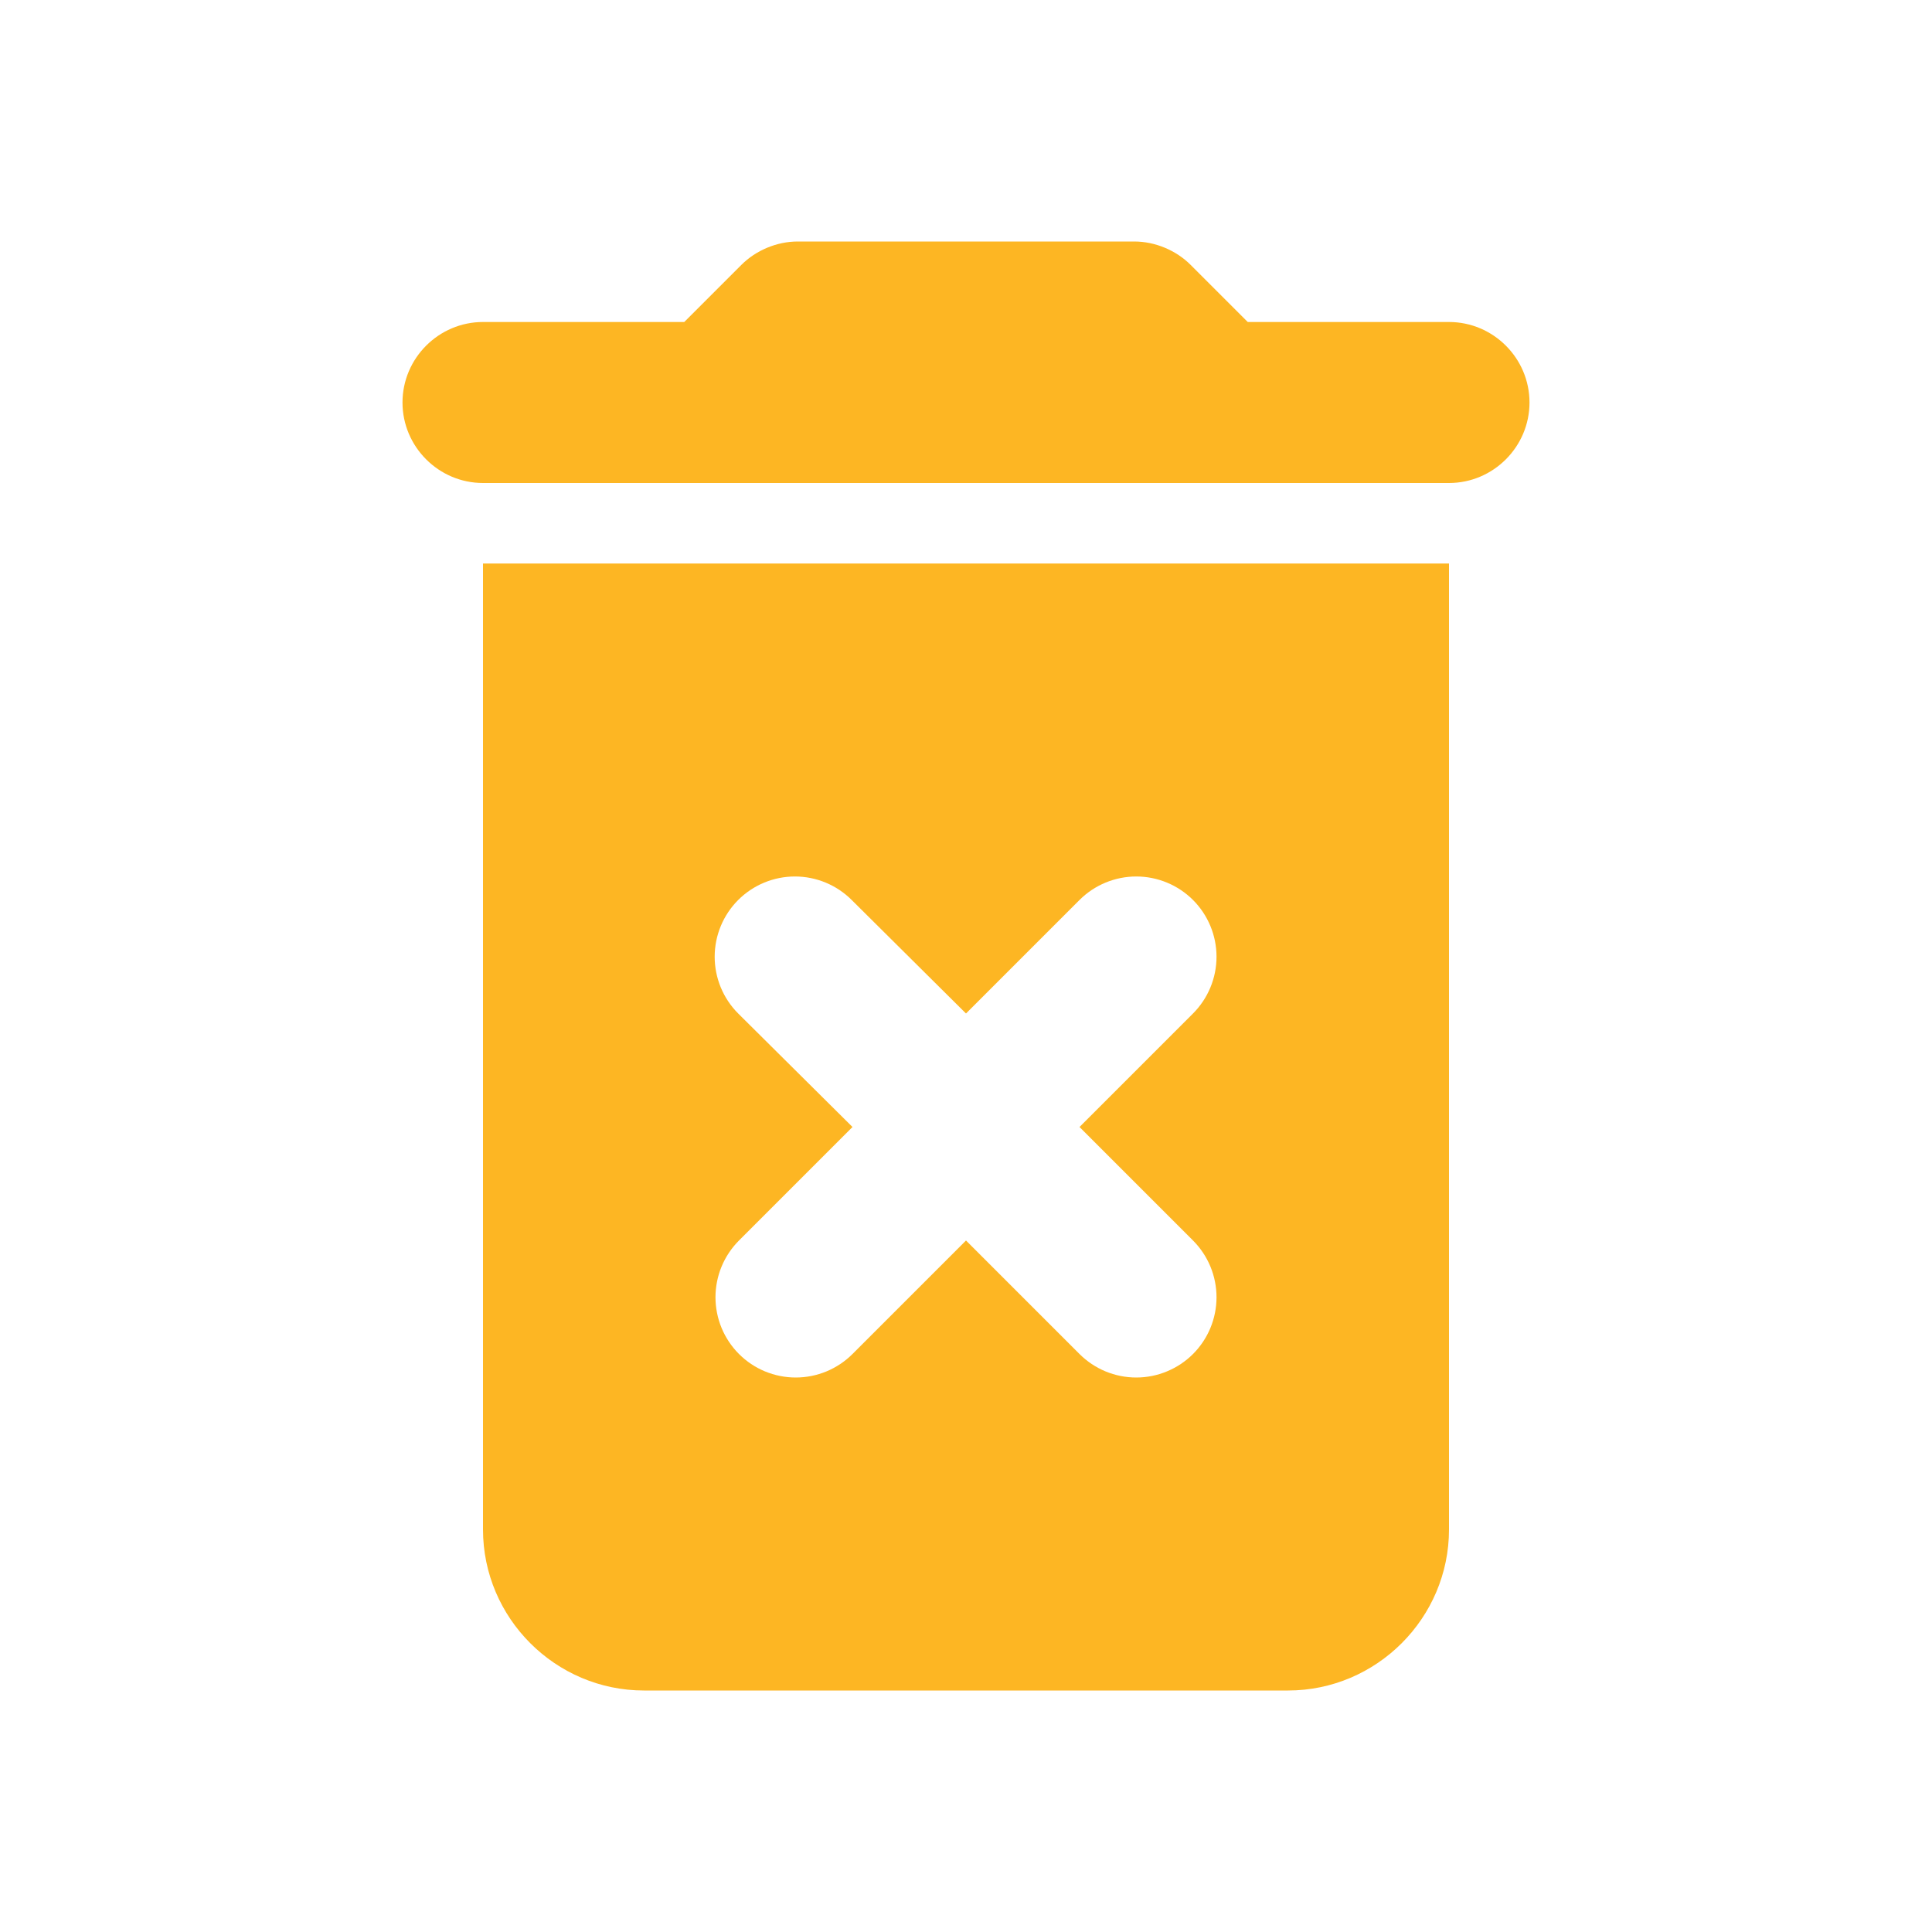
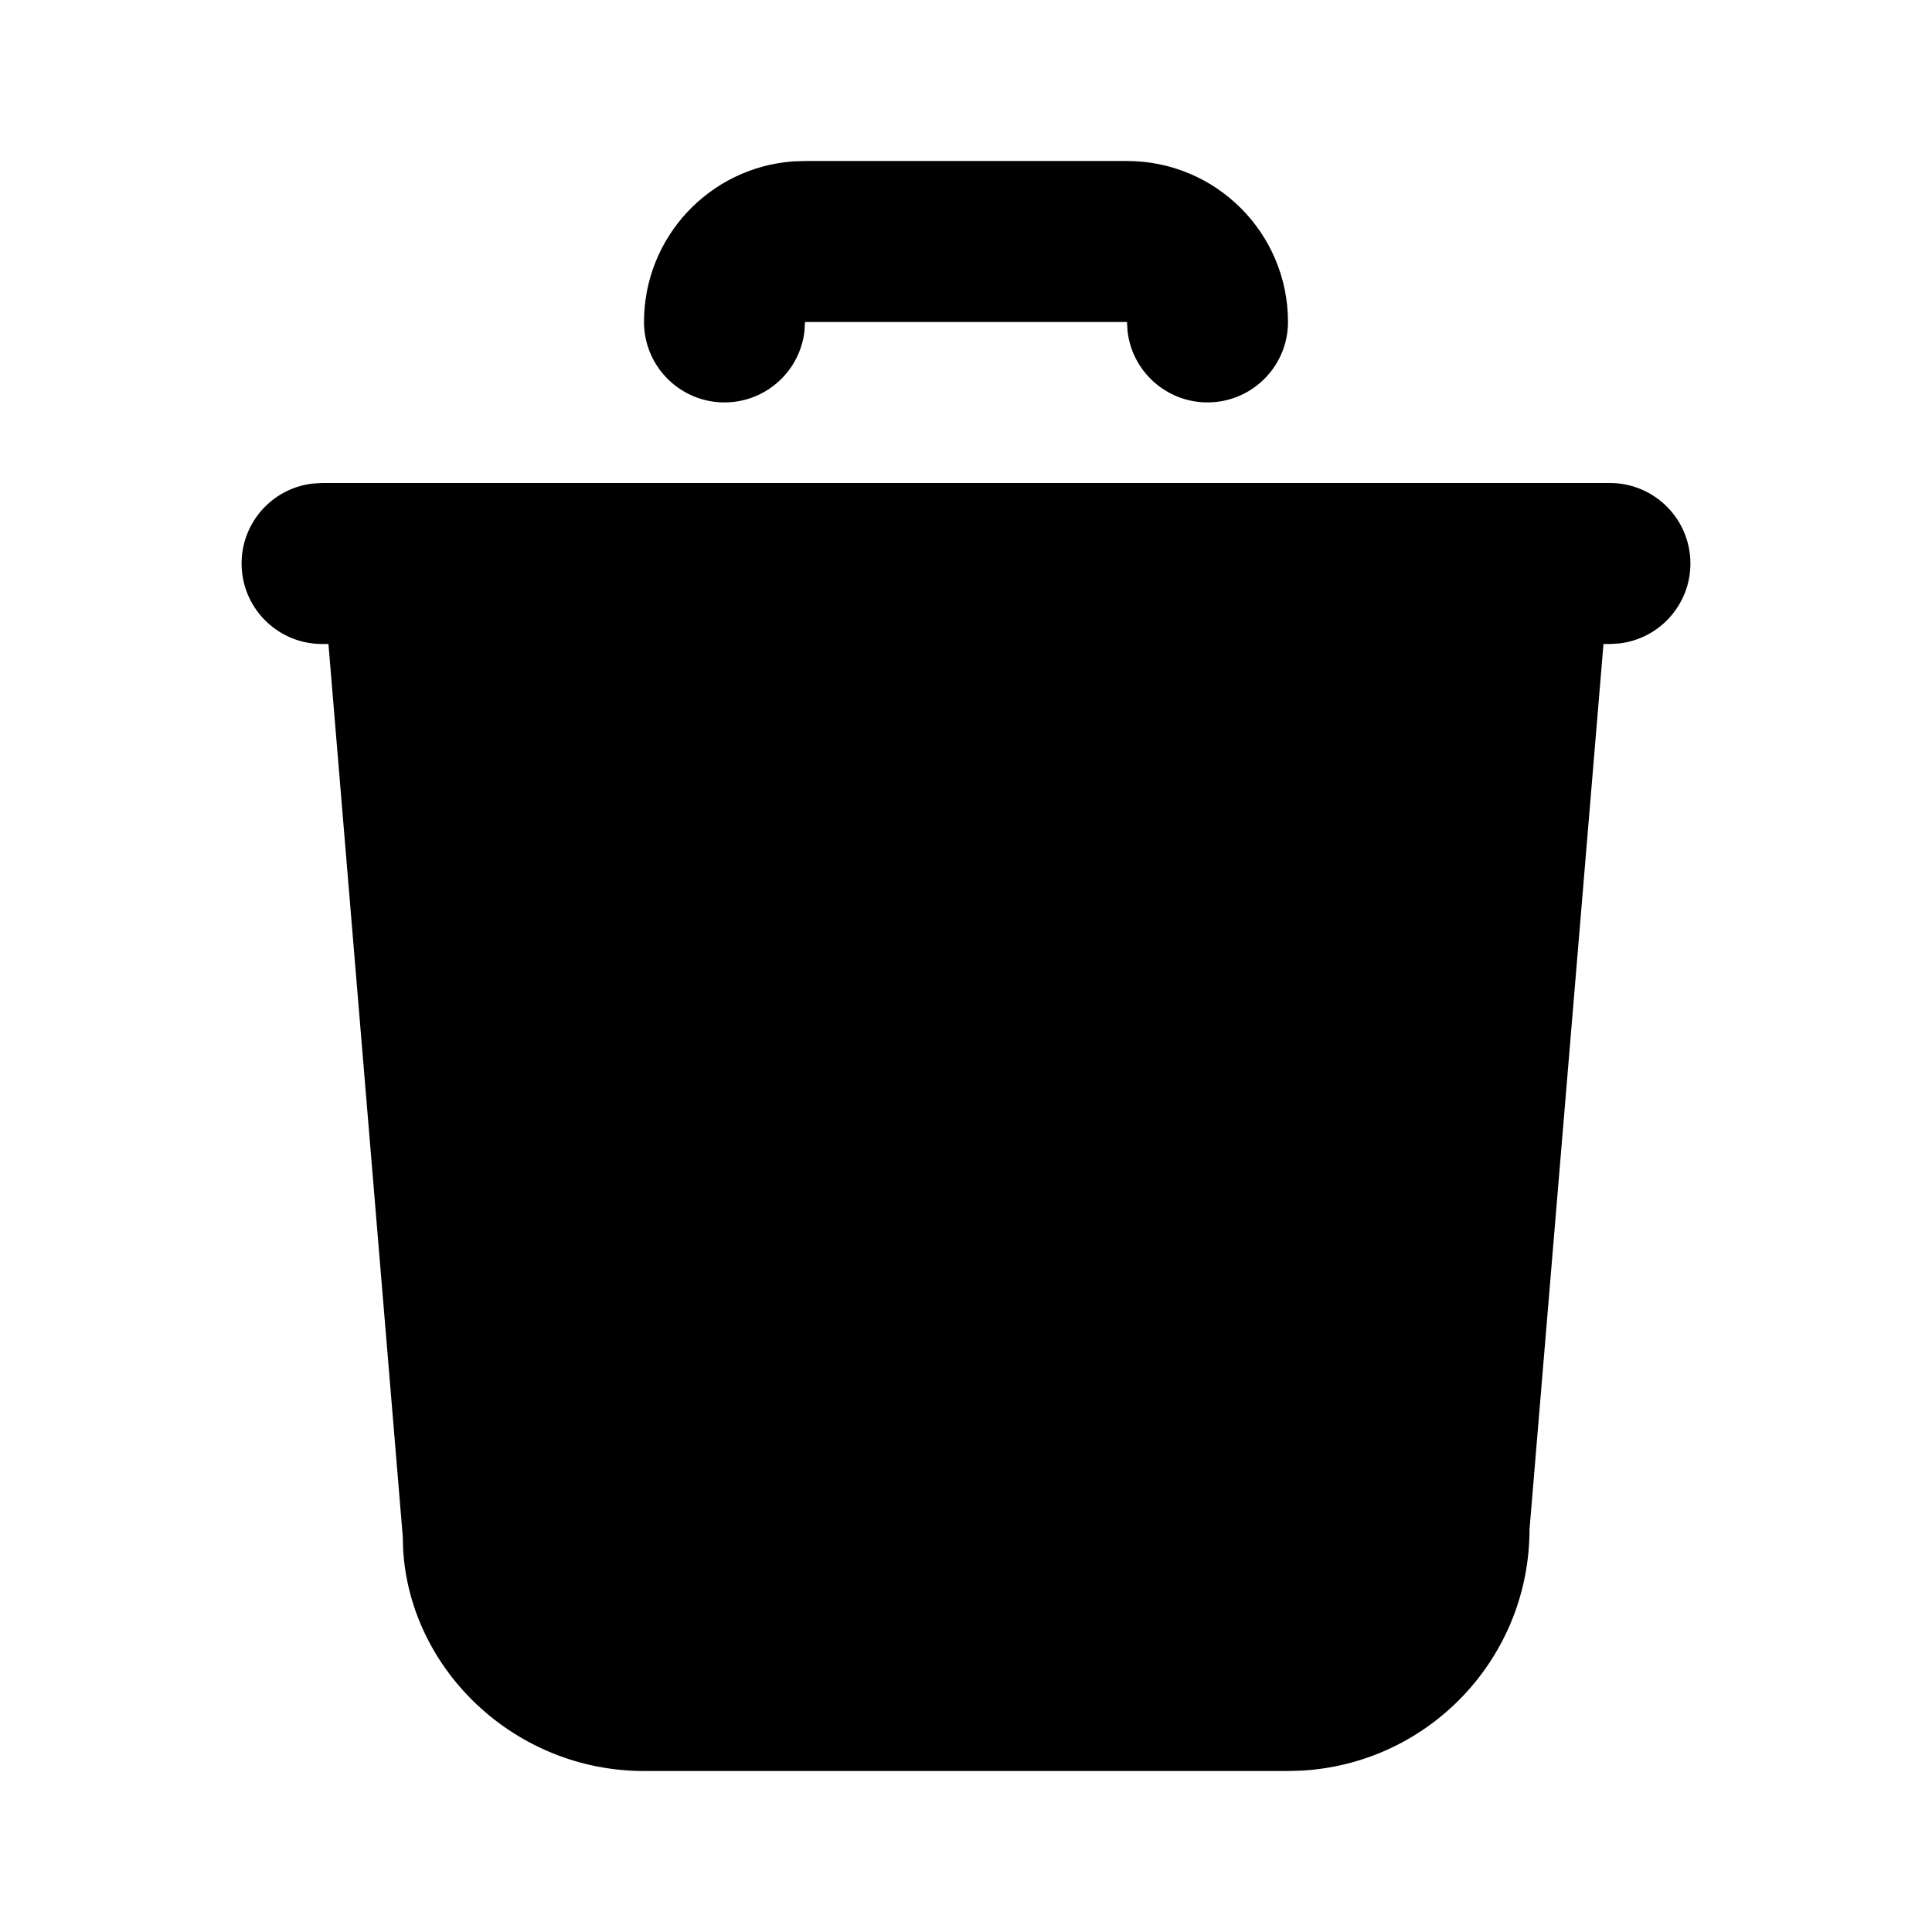
- <svg xmlns="http://www.w3.org/2000/svg" width="24" height="24" viewBox="0 0 24 24" fill="none">
-   <path d="M6 19C6 20.1 6.9 21 8 21H16C17.1 21 18 20.1 18 19V7H6V19ZM9.17 12.59C8.983 12.403 8.878 12.149 8.878 11.885C8.878 11.621 8.983 11.367 9.17 11.18C9.357 10.993 9.611 10.888 9.875 10.888C10.139 10.888 10.393 10.993 10.58 11.18L12 12.59L13.41 11.18C13.597 10.993 13.851 10.888 14.115 10.888C14.379 10.888 14.633 10.993 14.82 11.18C15.007 11.367 15.112 11.621 15.112 11.885C15.112 12.149 15.007 12.403 14.82 12.59L13.41 14L14.82 15.41C14.913 15.503 14.986 15.613 15.036 15.733C15.086 15.854 15.112 15.984 15.112 16.115C15.112 16.246 15.086 16.376 15.036 16.497C14.986 16.617 14.913 16.727 14.82 16.82C14.727 16.913 14.617 16.986 14.496 17.036C14.376 17.086 14.246 17.112 14.115 17.112C13.984 17.112 13.854 17.086 13.733 17.036C13.613 16.986 13.503 16.913 13.41 16.82L12 15.41L10.59 16.82C10.497 16.913 10.387 16.986 10.267 17.036C10.146 17.086 10.016 17.112 9.885 17.112C9.754 17.112 9.624 17.086 9.503 17.036C9.382 16.986 9.273 16.913 9.18 16.82C9.087 16.727 9.014 16.617 8.964 16.497C8.914 16.376 8.888 16.246 8.888 16.115C8.888 15.984 8.914 15.854 8.964 15.733C9.014 15.613 9.087 15.503 9.18 15.41L10.59 14L9.17 12.59ZM18 4H15.5L14.79 3.29C14.61 3.11 14.35 3 14.09 3H9.91C9.65 3 9.39 3.11 9.21 3.29L8.5 4H6C5.45 4 5 4.45 5 5C5 5.55 5.45 6 6 6H18C18.55 6 19 5.55 19 5C19 4.45 18.55 4 18 4Z" fill="#FDB623" />
+ <svg xmlns="http://www.w3.org/2000/svg" width="24" height="24" viewBox="0 0 24 24" fill="currentColor" class="icon icon-tabler icons-tabler-filled icon-tabler-trash">
+   <path stroke="none" d="M0 0h24v24H0z" fill="none" />
+   <path d="M20 6a1 1 0 0 1 .117 1.993l-.117 .007h-.081l-.919 11a3 3 0 0 1 -2.824 2.995l-.176 .005h-8c-1.598 0 -2.904 -1.249 -2.992 -2.75l-.005 -.167l-.923 -11.083h-.08a1 1 0 0 1 -.117 -1.993l.117 -.007h16z" />
+   <path d="M14 2a2 2 0 0 1 2 2a1 1 0 0 1 -1.993 .117l-.007 -.117h-4l-.007 .117a1 1 0 0 1 -1.993 -.117a2 2 0 0 1 1.85 -1.995l.15 -.005h4z" />
</svg>
